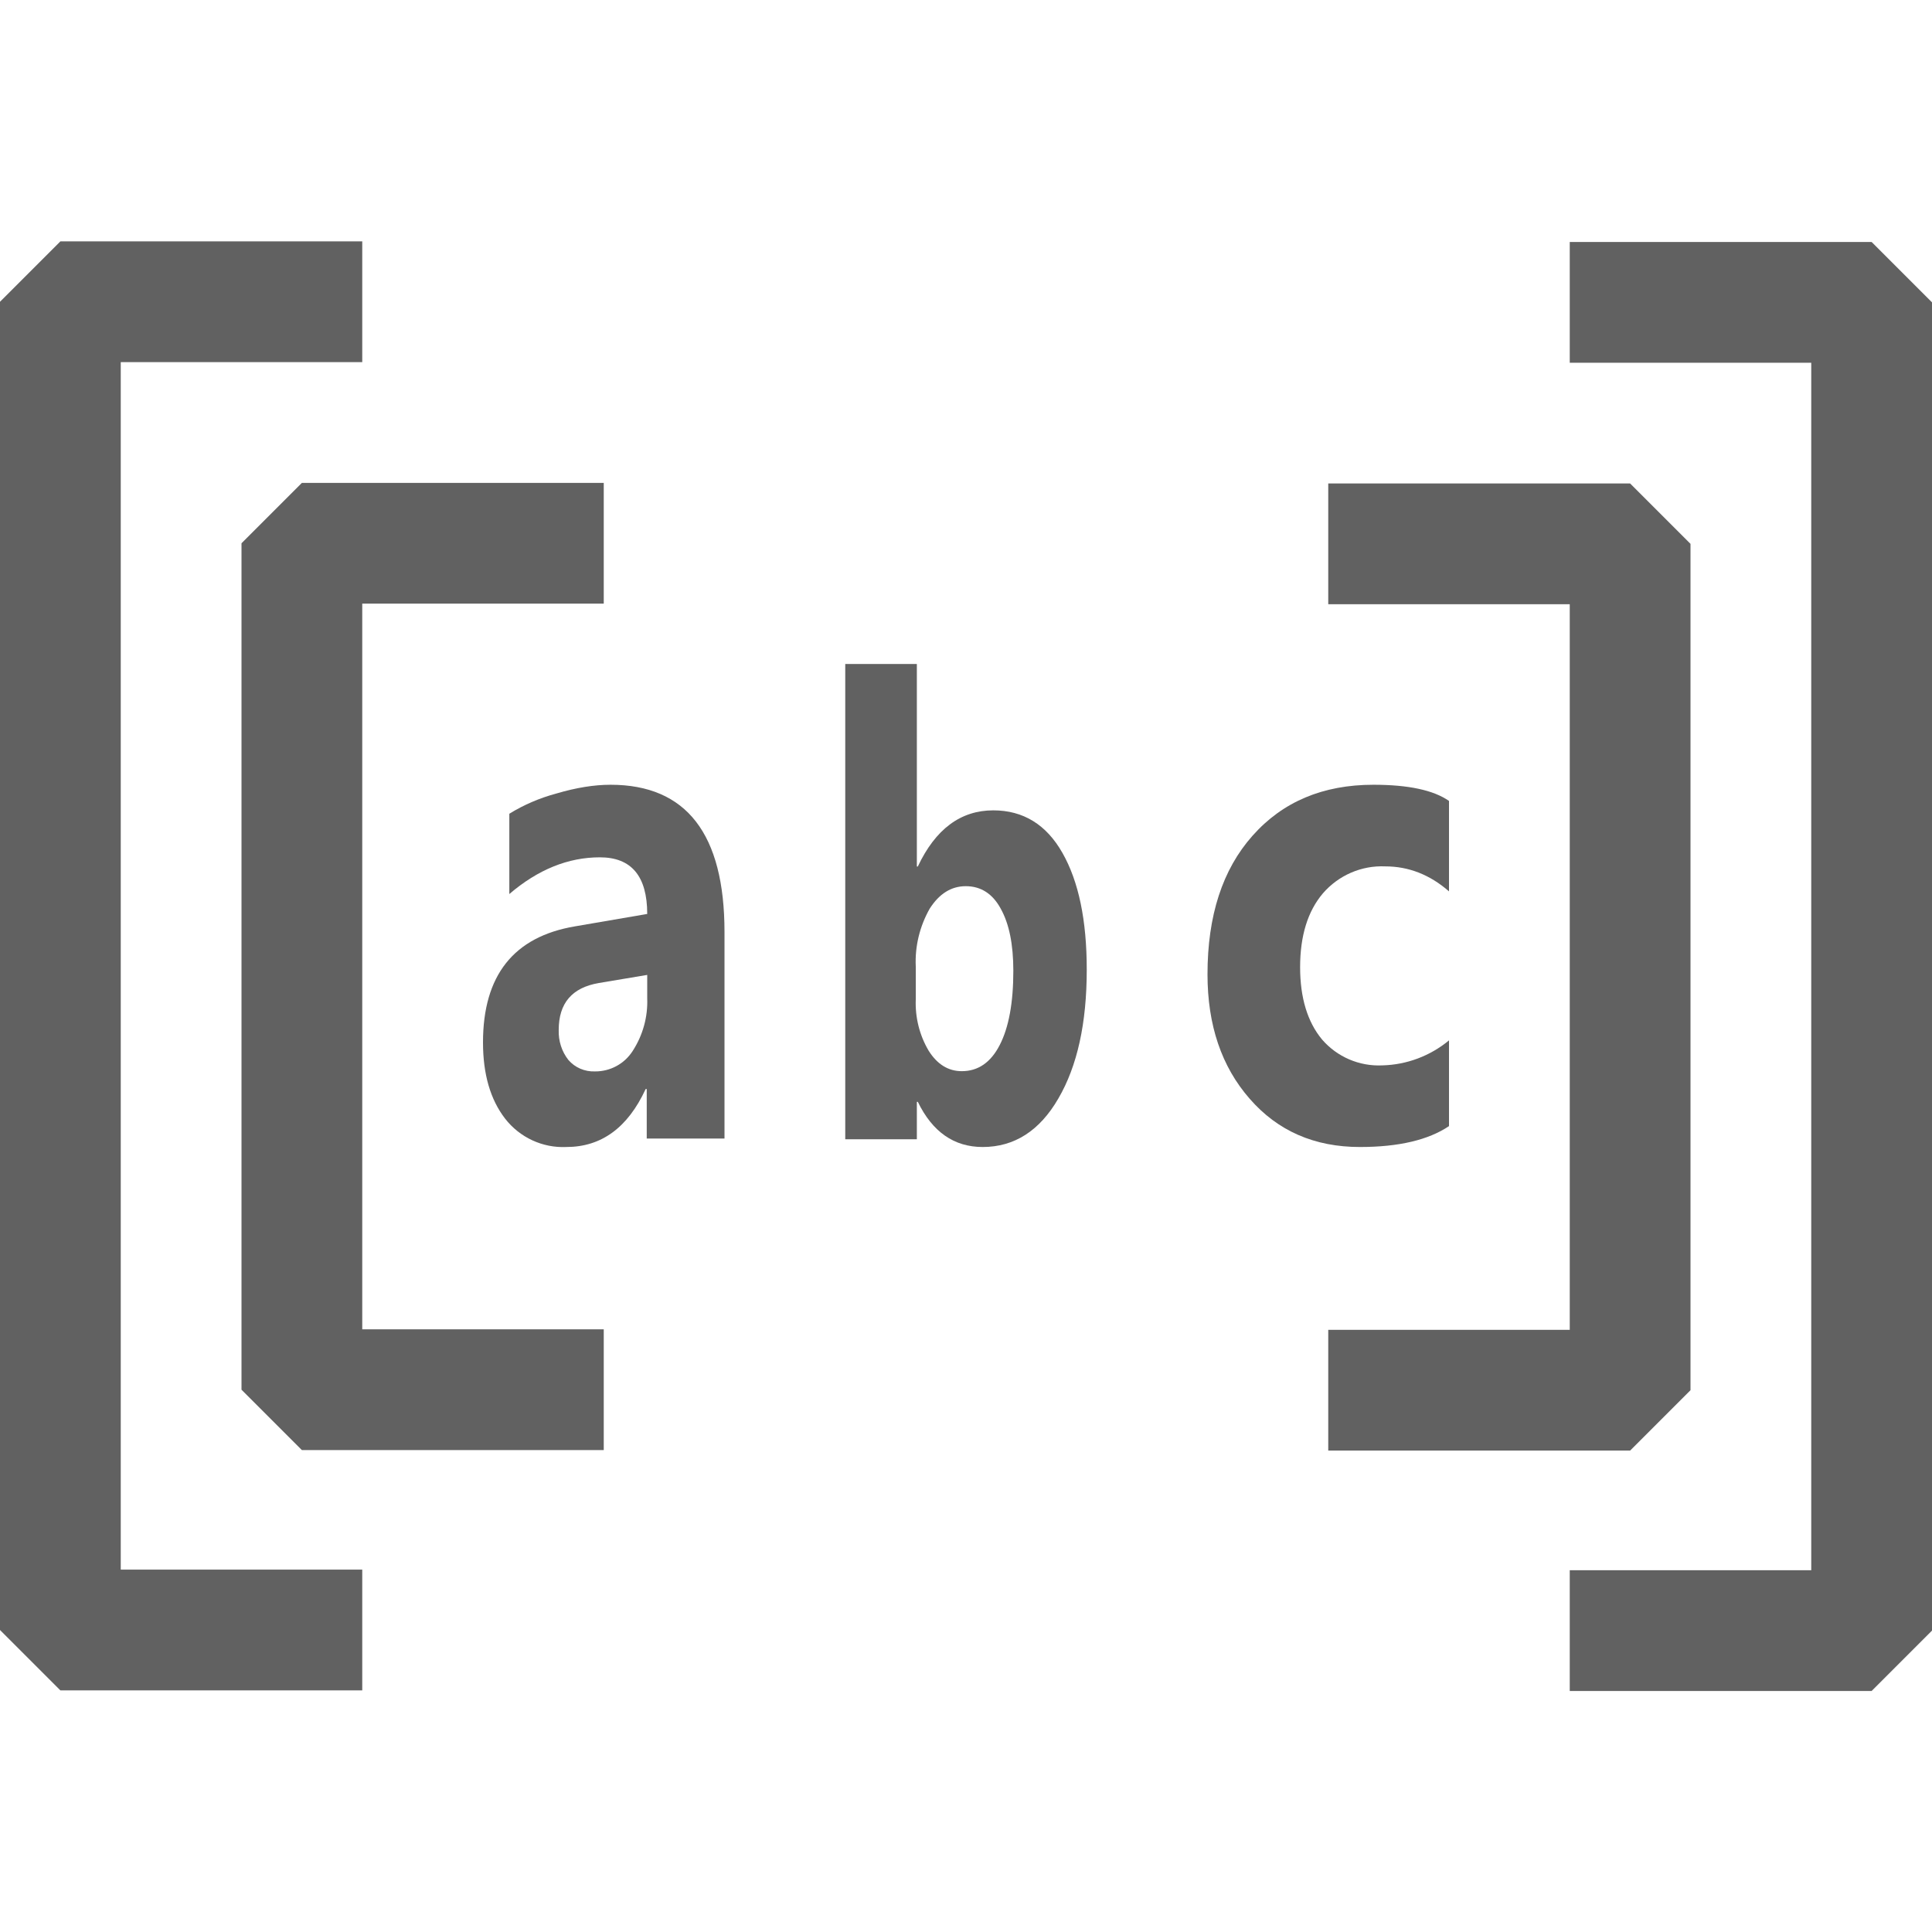
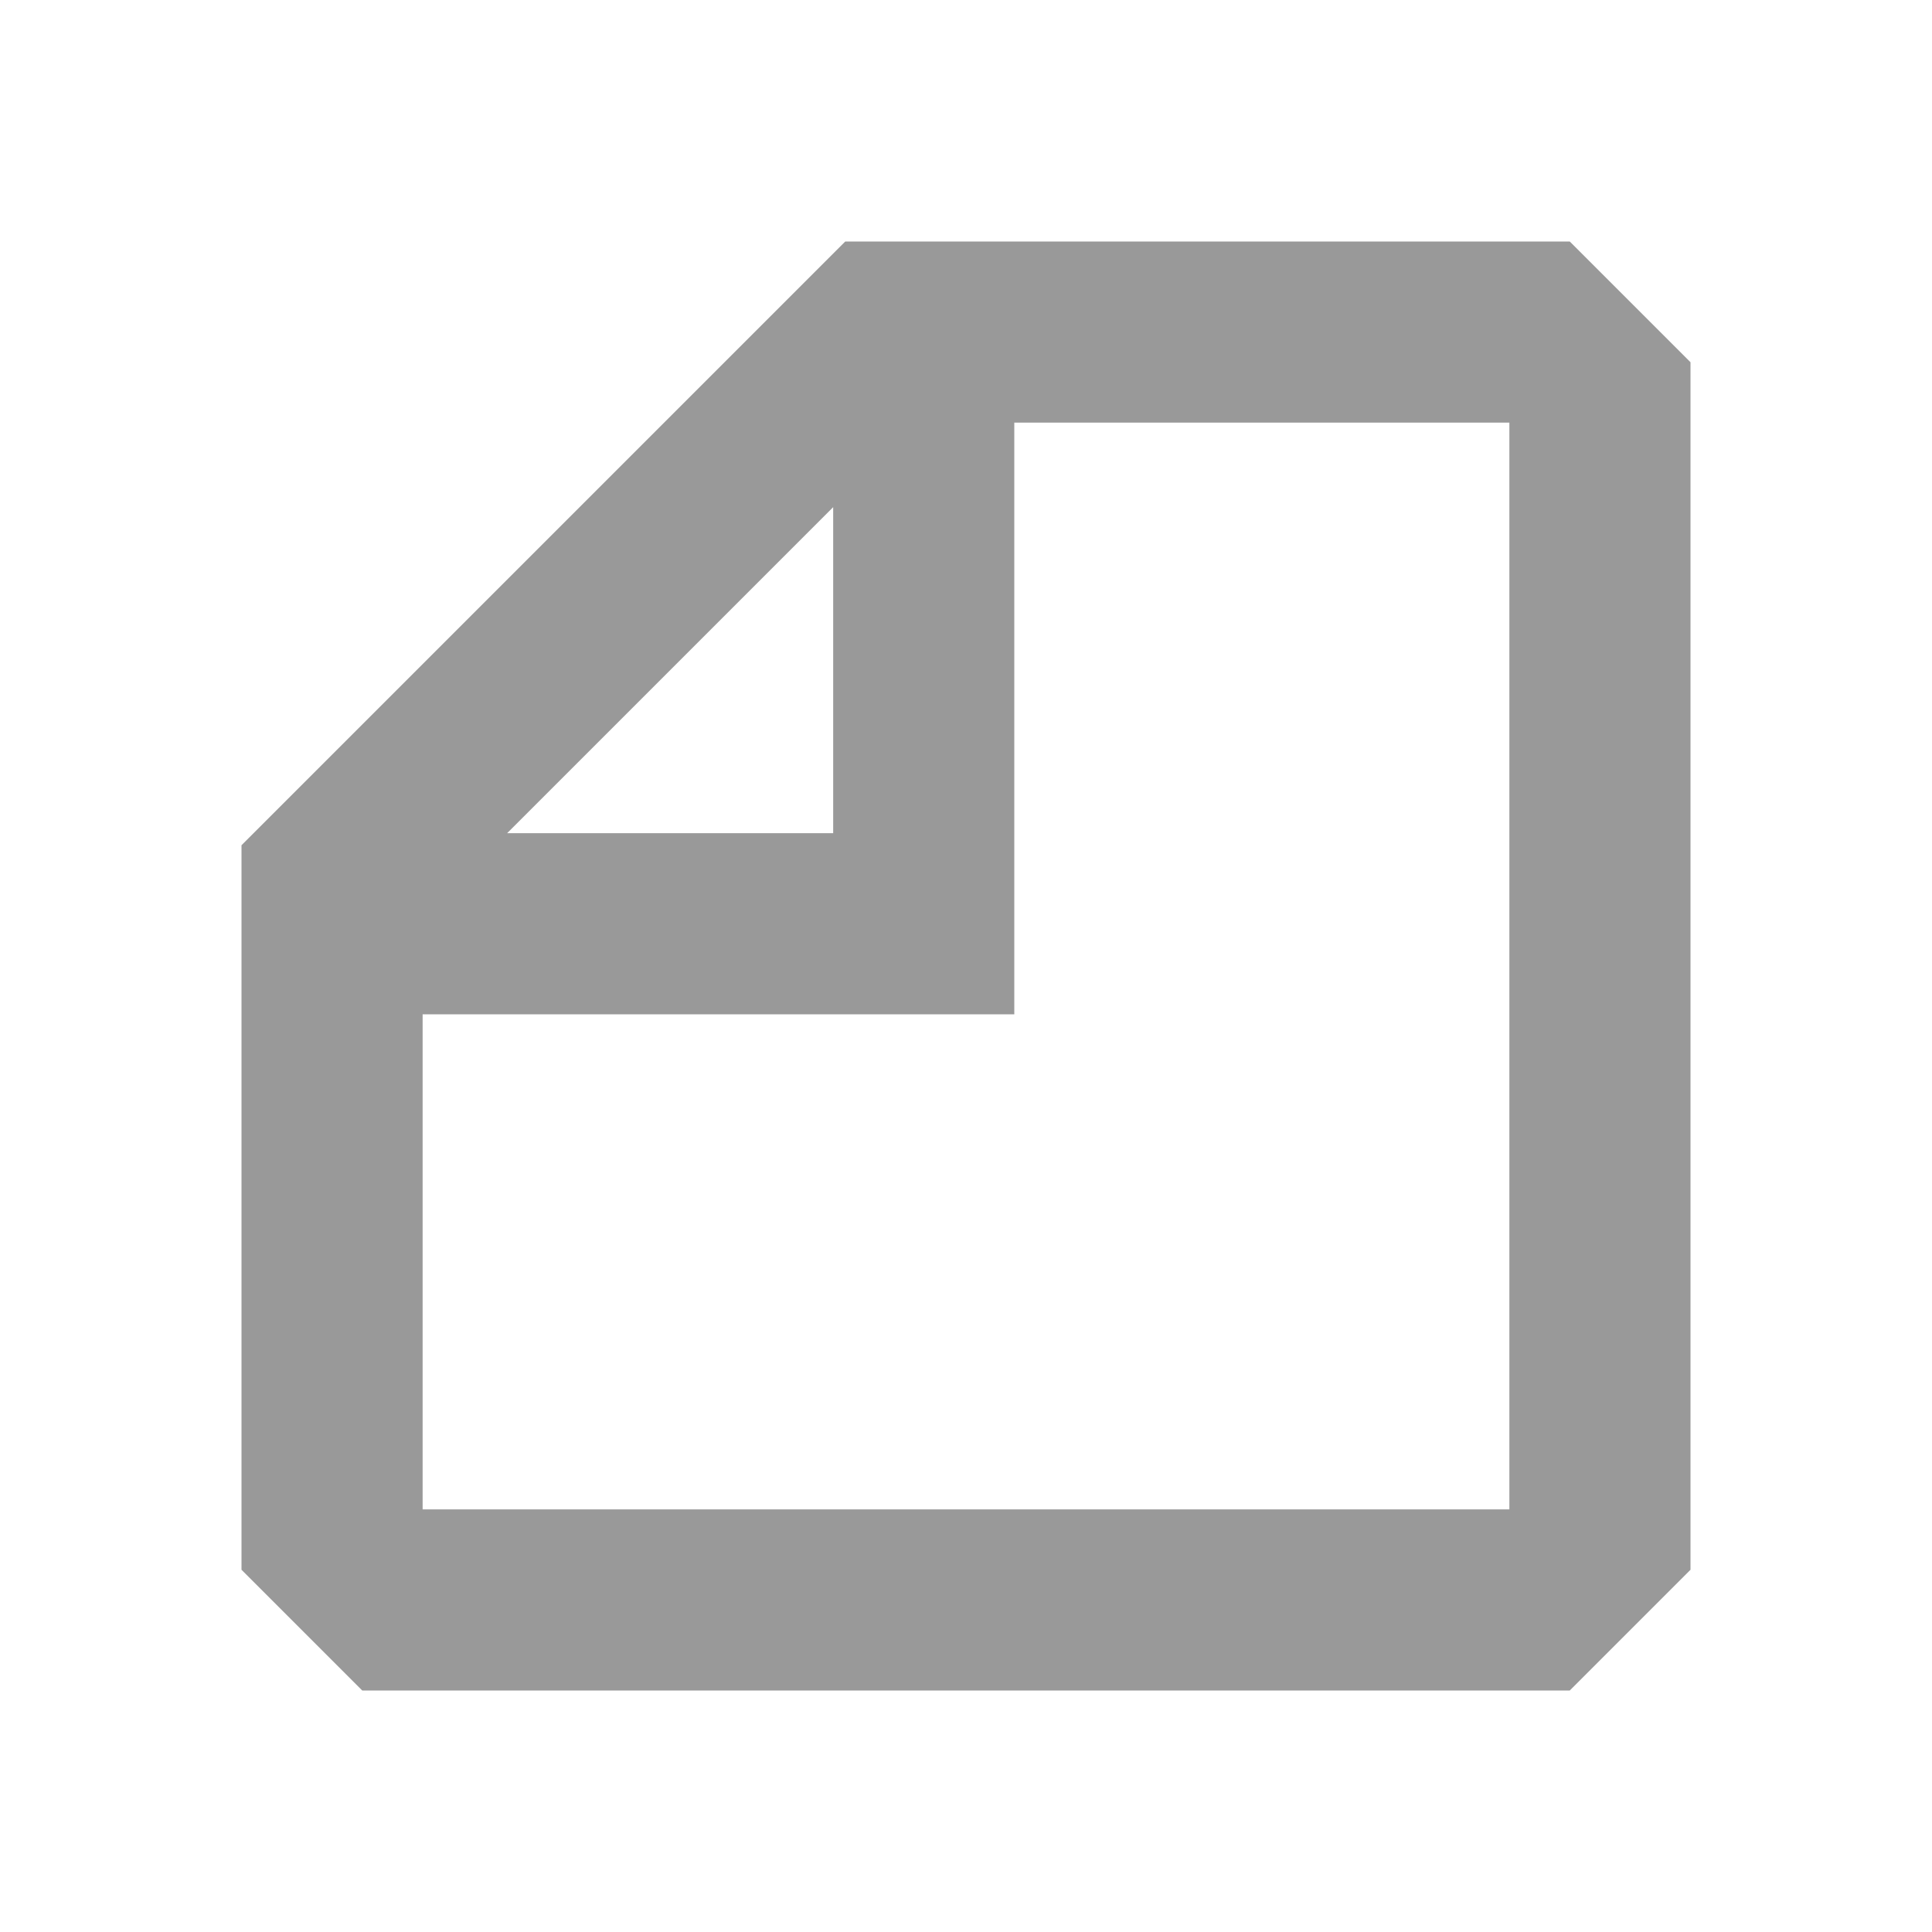
- <svg xmlns="http://www.w3.org/2000/svg" version="1.1" id="Layer_1" x="0px" y="0px" viewBox="0 0 16 16" style="enable-background:new 0 0 16 16;" xml:space="preserve" fill="#616161">
-   <polygon points="0.5,1.999 0,2.499 0,13.499 0.5,13.999 3,13.999 3,12.999 1,12.999 1,2.999 3,2.999 3,1.999 " />
-   <path d="M5.056,6.499c-0.135,0-0.285,0.024-0.45,0.073C4.469,6.609,4.338,6.665,4.218,6.739v0.665C4.455,7.201,4.705,7.1,4.968,7.1  c0.261,0,0.392,0.156,0.392,0.469l-0.6,0.103C4.254,7.758,4,8.078,4,8.633c0,0.263,0.061,0.473,0.183,0.631  C4.304,9.42,4.493,9.508,4.69,9.499c0.29,0,0.509-0.16,0.657-0.48h0.009v0.41H6v-1.71C6,6.907,5.685,6.499,5.056,6.499z M5.36,8.267  c0.006,0.154-0.036,0.306-0.12,0.436C5.172,8.81,5.054,8.874,4.927,8.873c-0.084,0.003-0.165-0.031-0.22-0.095  C4.652,8.708,4.624,8.62,4.627,8.53c0-0.222,0.11-0.351,0.332-0.389l0.4-0.067H5.36V8.267z" />
-   <path d="M8.799,7.064C8.666,6.829,8.474,6.711,8.226,6.711c-0.27,0-0.479,0.155-0.625,0.465H7.593V5.499H7v3.936h0.593v-0.31H7.6  h0.001c0.121,0.249,0.3,0.374,0.537,0.374c0.262,0,0.472-0.134,0.627-0.402C8.922,8.828,9,8.473,9,8.03  C9,7.621,8.933,7.3,8.799,7.064z M8.279,8.655C8.205,8.799,8.1,8.871,7.965,8.871c-0.111,0-0.203-0.056-0.274-0.169  C7.615,8.574,7.578,8.426,7.584,8.276V8.004C7.576,7.837,7.617,7.67,7.7,7.524c0.079-0.123,0.178-0.185,0.298-0.185  c0.126,0,0.223,0.063,0.29,0.187C8.357,7.65,8.392,7.82,8.392,8.04C8.392,8.305,8.354,8.51,8.279,8.655z" />
-   <path d="M11.262,9.499c0.321,0,0.567-0.058,0.738-0.173v-0.71c-0.156,0.129-0.35,0.202-0.552,0.207  c-0.191,0.009-0.375-0.07-0.5-0.215c-0.12-0.145-0.181-0.345-0.181-0.598c0-0.26,0.063-0.464,0.189-0.612  c0.129-0.149,0.319-0.232,0.516-0.223c0.194,0,0.37,0.069,0.528,0.207V6.633c-0.129-0.09-0.338-0.134-0.626-0.134  c-0.417,0-0.751,0.14-1.001,0.422C10.124,7.201,10,7.583,10,8.069c0,0.42,0.116,0.764,0.349,1.03  C10.581,9.366,10.886,9.499,11.262,9.499z" />
-   <polygon points="3,6.669 3,4.999 5,4.999 5,3.999 2.5,3.999 2,4.499 2,6.669 2,9.339 2,11.509 2.5,12.009 5,12.009 5,11.009   3,11.009 3,9.339 " />
-   <polygon points="13,2.004 13,3.004 15,3.004 15,13.004 13,13.004 13,14.004 15.5,14.004 16,13.504 16,2.504 15.5,2.004 " />
-   <polygon points="13,6.674 13,5.004 11,5.004 11,4.004 13.5,4.004 14,4.504 14,6.674 14,9.344 14,11.513 13.5,12.013 11,12.013   11,11.013 13,11.013 13,9.344 " />
+ <svg xmlns="http://www.w3.org/2000/svg" version="1.1" id="Layer_1" x="0px" y="0px" viewBox="0 0 16 16" xml:space="preserve">
+   <path fill="black" opacity="0.4" d="M13,2H7L2,7v1v5l1,1h10l1-1V8V3L13,2z M3.5,12.5V8.4h4.4h0.5V3.5h4.1v9H3.5z M4.2,6.9l2.7-2.7v2.7H4.2z M3.5,6.9L3.5,6.9  L3.5,6.9L3.5,6.9z M6.9,3.5L6.9,3.5L6.9,3.5L6.9,3.5z" />
</svg>
